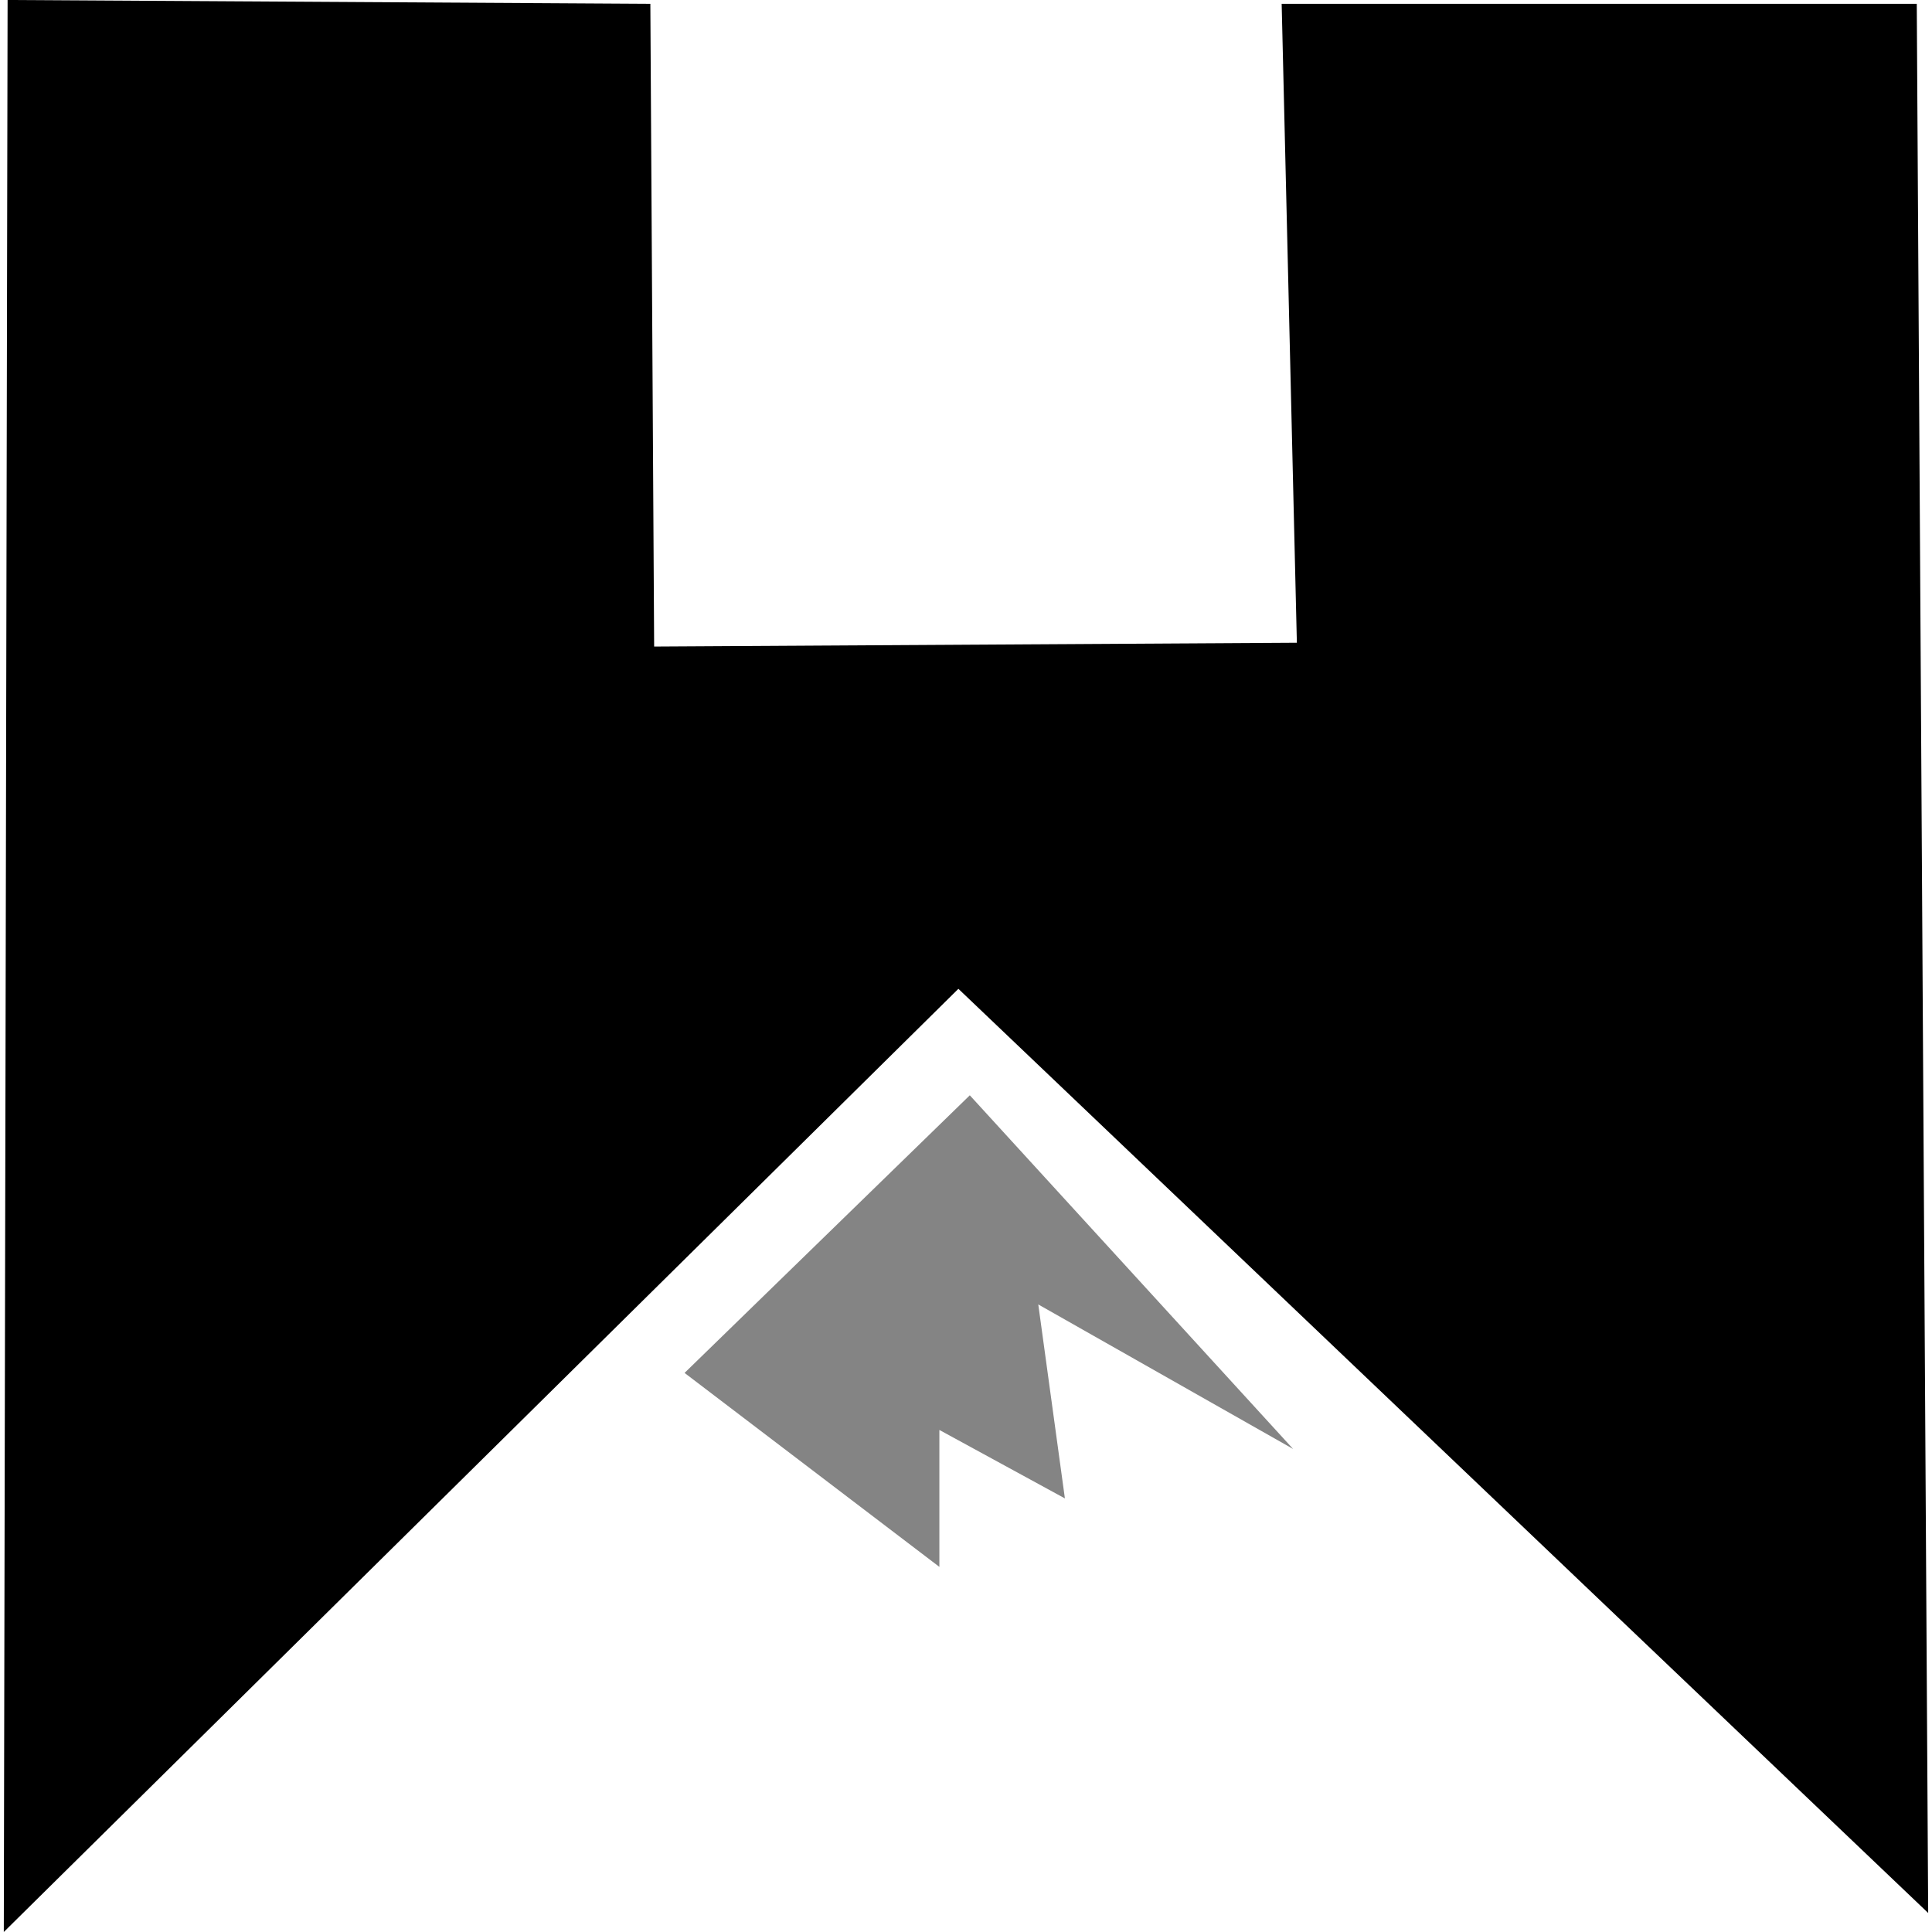
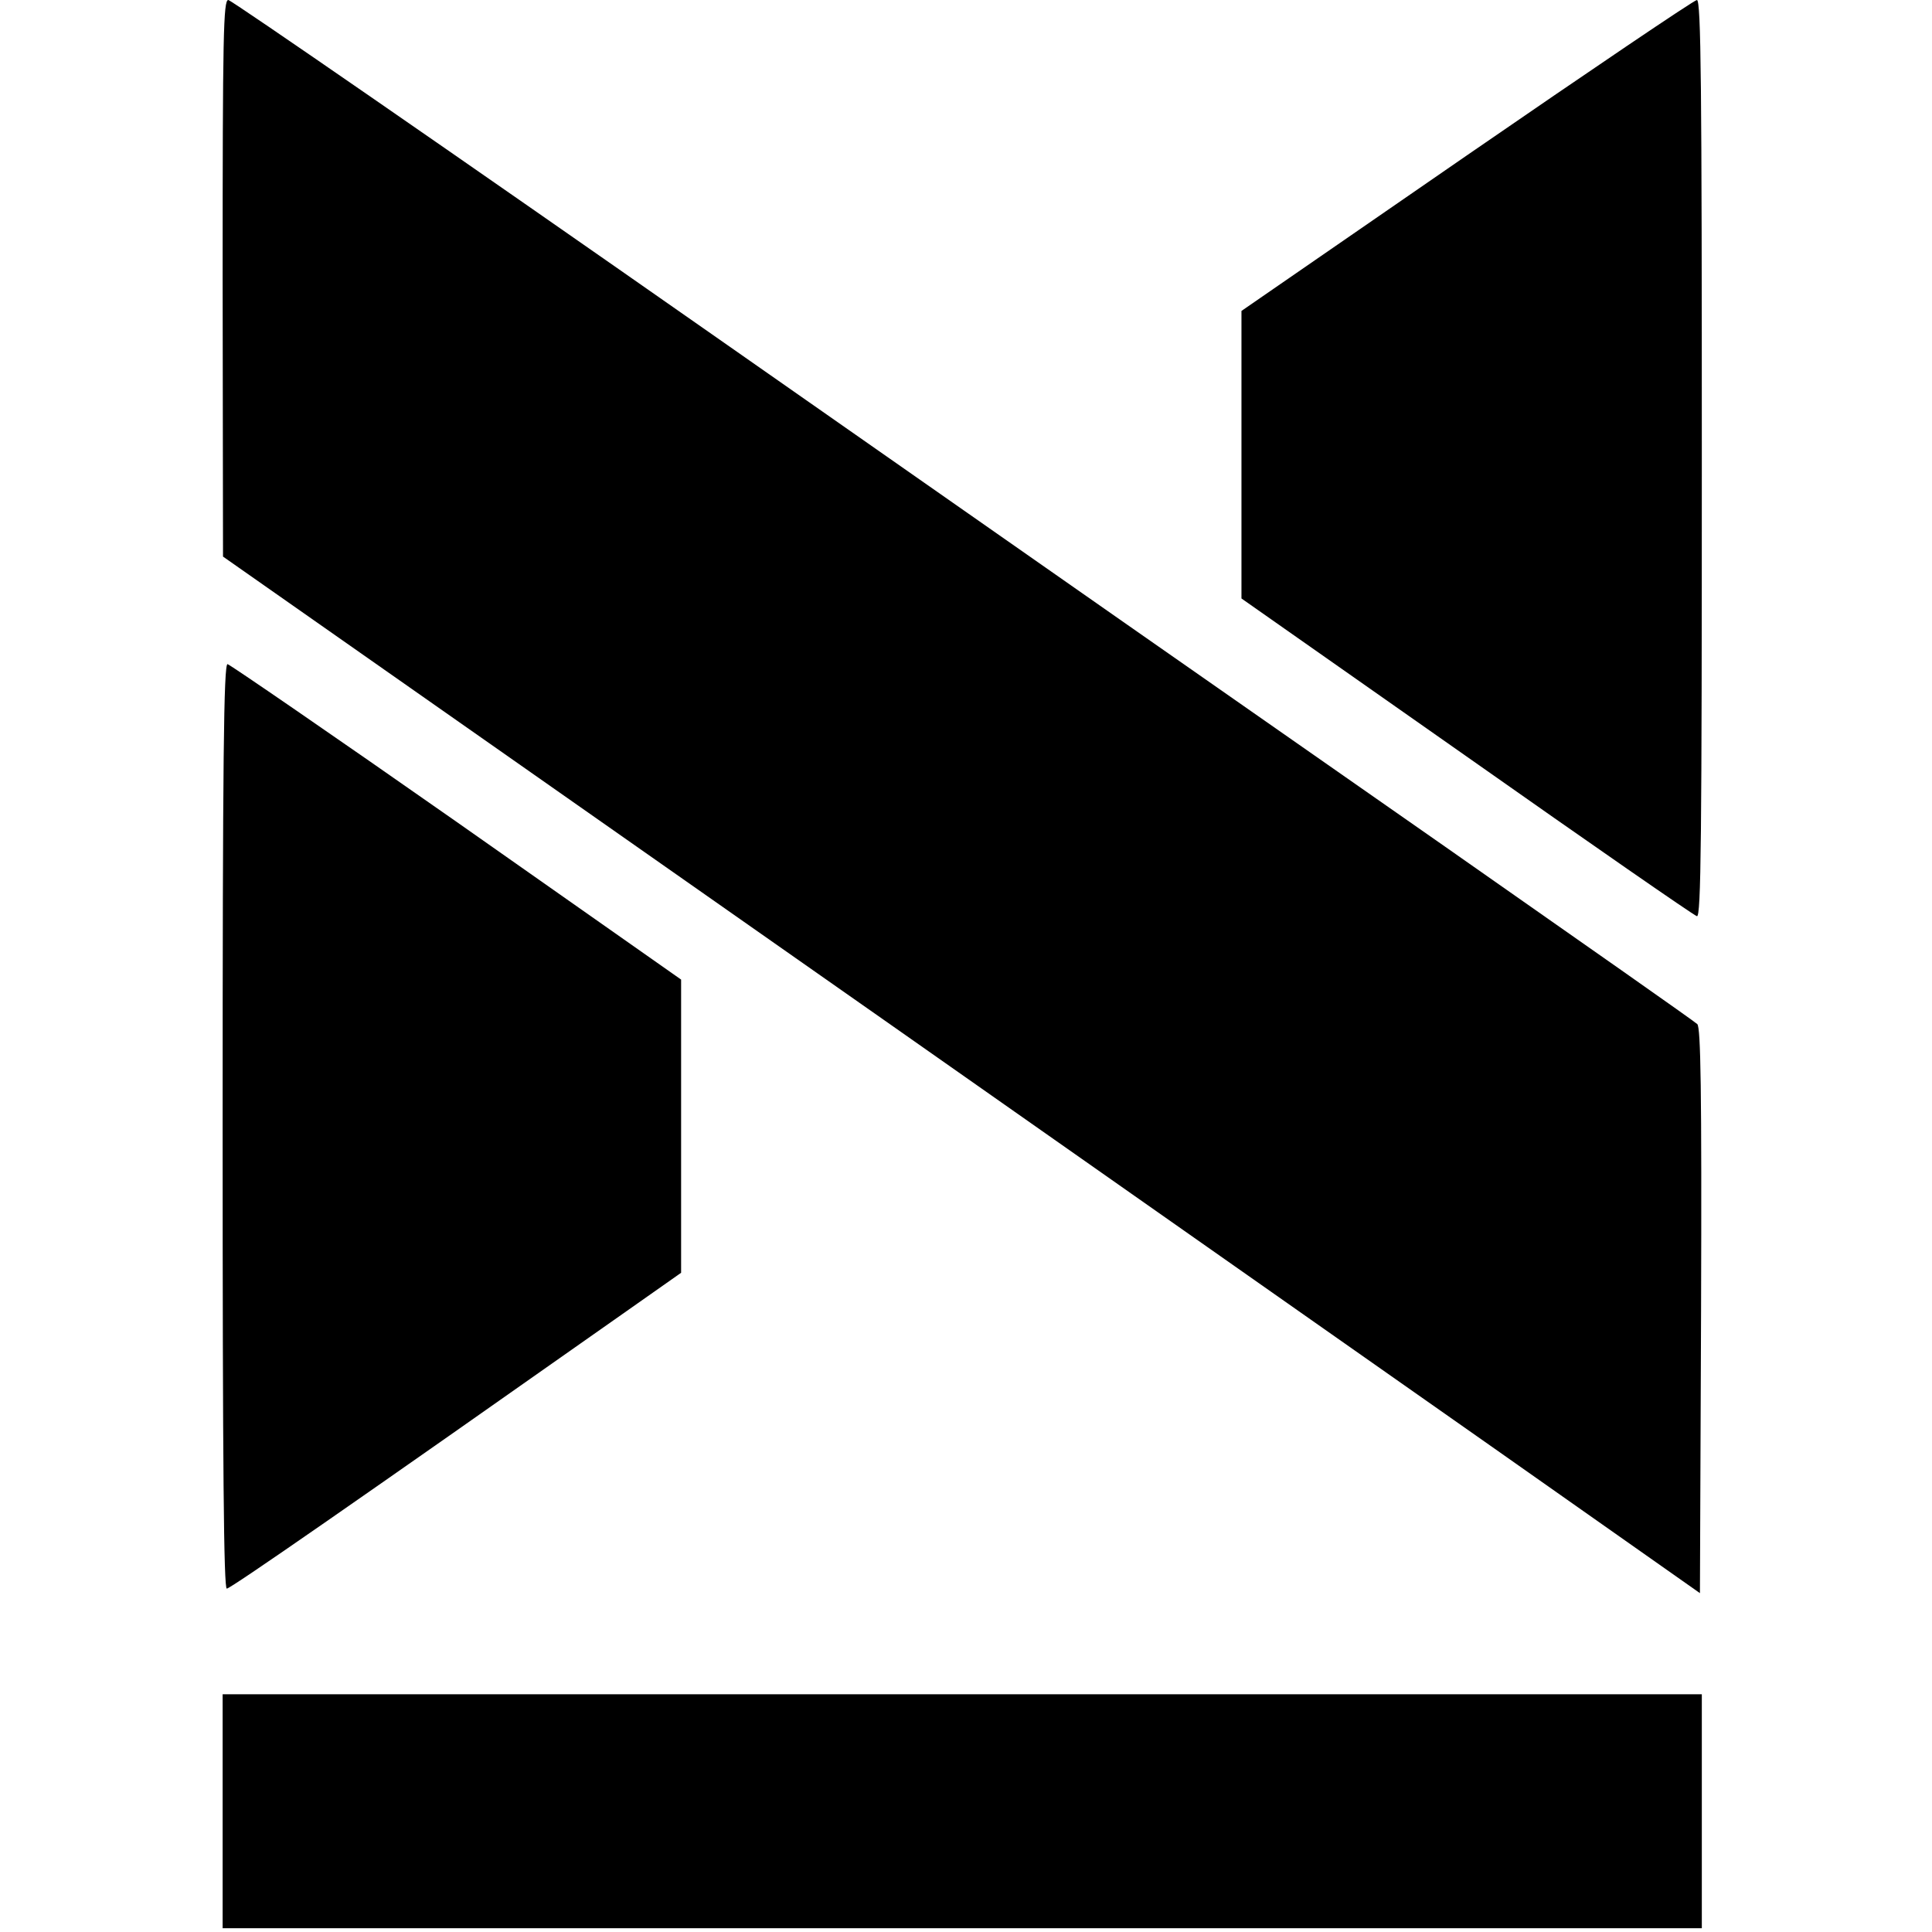
- <svg xmlns="http://www.w3.org/2000/svg" width="512pt" height="512pt" viewBox="0 0 66.94 67.204" version="1.1" id="svg8">
-   <defs id="defs2">
-     <rect x="60.501" y="118.357" width="147.902" height="44.45" id="rect68" />
-     <rect x="208.668" y="148.255" width="34.396" height="23.548" id="rect62" />
-     <rect x="60.766" y="95.074" width="145.785" height="26.458" id="rect56" />
-     <rect x="60.766" y="123.649" width="173.302" height="30.163" id="rect1015" />
-     <rect x="78.181" y="86.358" width="148.548" height="32.553" id="rect1009" />
-   </defs>
-   <g id="layer1" transform="translate(9.61321,-113.5944)">
-     <path style="fill:#000000;fill-opacity:1;stroke:none;stroke-width:0.265px;stroke-linecap:butt;stroke-linejoin:miter;stroke-opacity:1" d="m -9.481,113.594 -0.132,67.204 33.205,-32.808 33.734,32.147 -0.397,-66.41 H 34.837 l 0.529,22.225 -22.357,0.132 -0.132,-22.357 z" id="path847" />
-     <path style="fill:#848484;fill-opacity:1;stroke:none;stroke-width:0.265px;stroke-linecap:butt;stroke-linejoin:miter;stroke-opacity:1" d="m 23.989,151.694 -9.922,9.657 8.864,6.747 v -4.763 l 4.366,2.381 -0.926,-6.747 8.864,5.027 z" id="path849" />
-     <text xml:space="preserve" id="text1007" style="font-style:normal;font-weight:normal;font-size:10.583px;line-height:1.25;font-family:sans-serif;white-space:pre;shape-inside:url(#rect1009);fill:#000000;fill-opacity:1;stroke:none;" />
+ <svg xmlns="http://www.w3.org/2000/svg" version="1.0" width="512pt" height="512pt" viewBox="0 0 512 512" preserveAspectRatio="xMidYMid meet">
+   <g transform="translate(0,512) scale(0.1,-0.1)" fill="#000000" stroke="none">
+     <path d="M590 4383 l1 -738 756 -530 c698 -489 1151 -807 2618 -1837 l540 -380 3 748 c2 590 -1 751 -10 760 -7 7 -308 218 -668 470 -360 251 -1230 859 -1933 1351 -702 491 -1284 893 -1292 893 -13 0 -15 -92 -15 -737z" />
+     <path d="M3887 4708 l-597 -412 0 -381 0 -381 597 -419 c328 -231 602 -421 610 -423 11 -3 13 204 13 1212 0 987 -2 1216 -13 1216 -7 0 -282 -186 -610 -412z" />
+     <path d="M590 2135 c0 -910 3 -1225 11 -1225 10 0 343 231 1049 728 l155 109 0 389 0 388 -595 418 c-327 229 -601 417 -607 418 -10 0 -13 -251 -13 -1225z" />
+     <path d="M590 320 l0 -310 1960 0 1960 0 0 310 0 310 -1960 0 -1960 0 0 -310z" />
  </g>
</svg>
